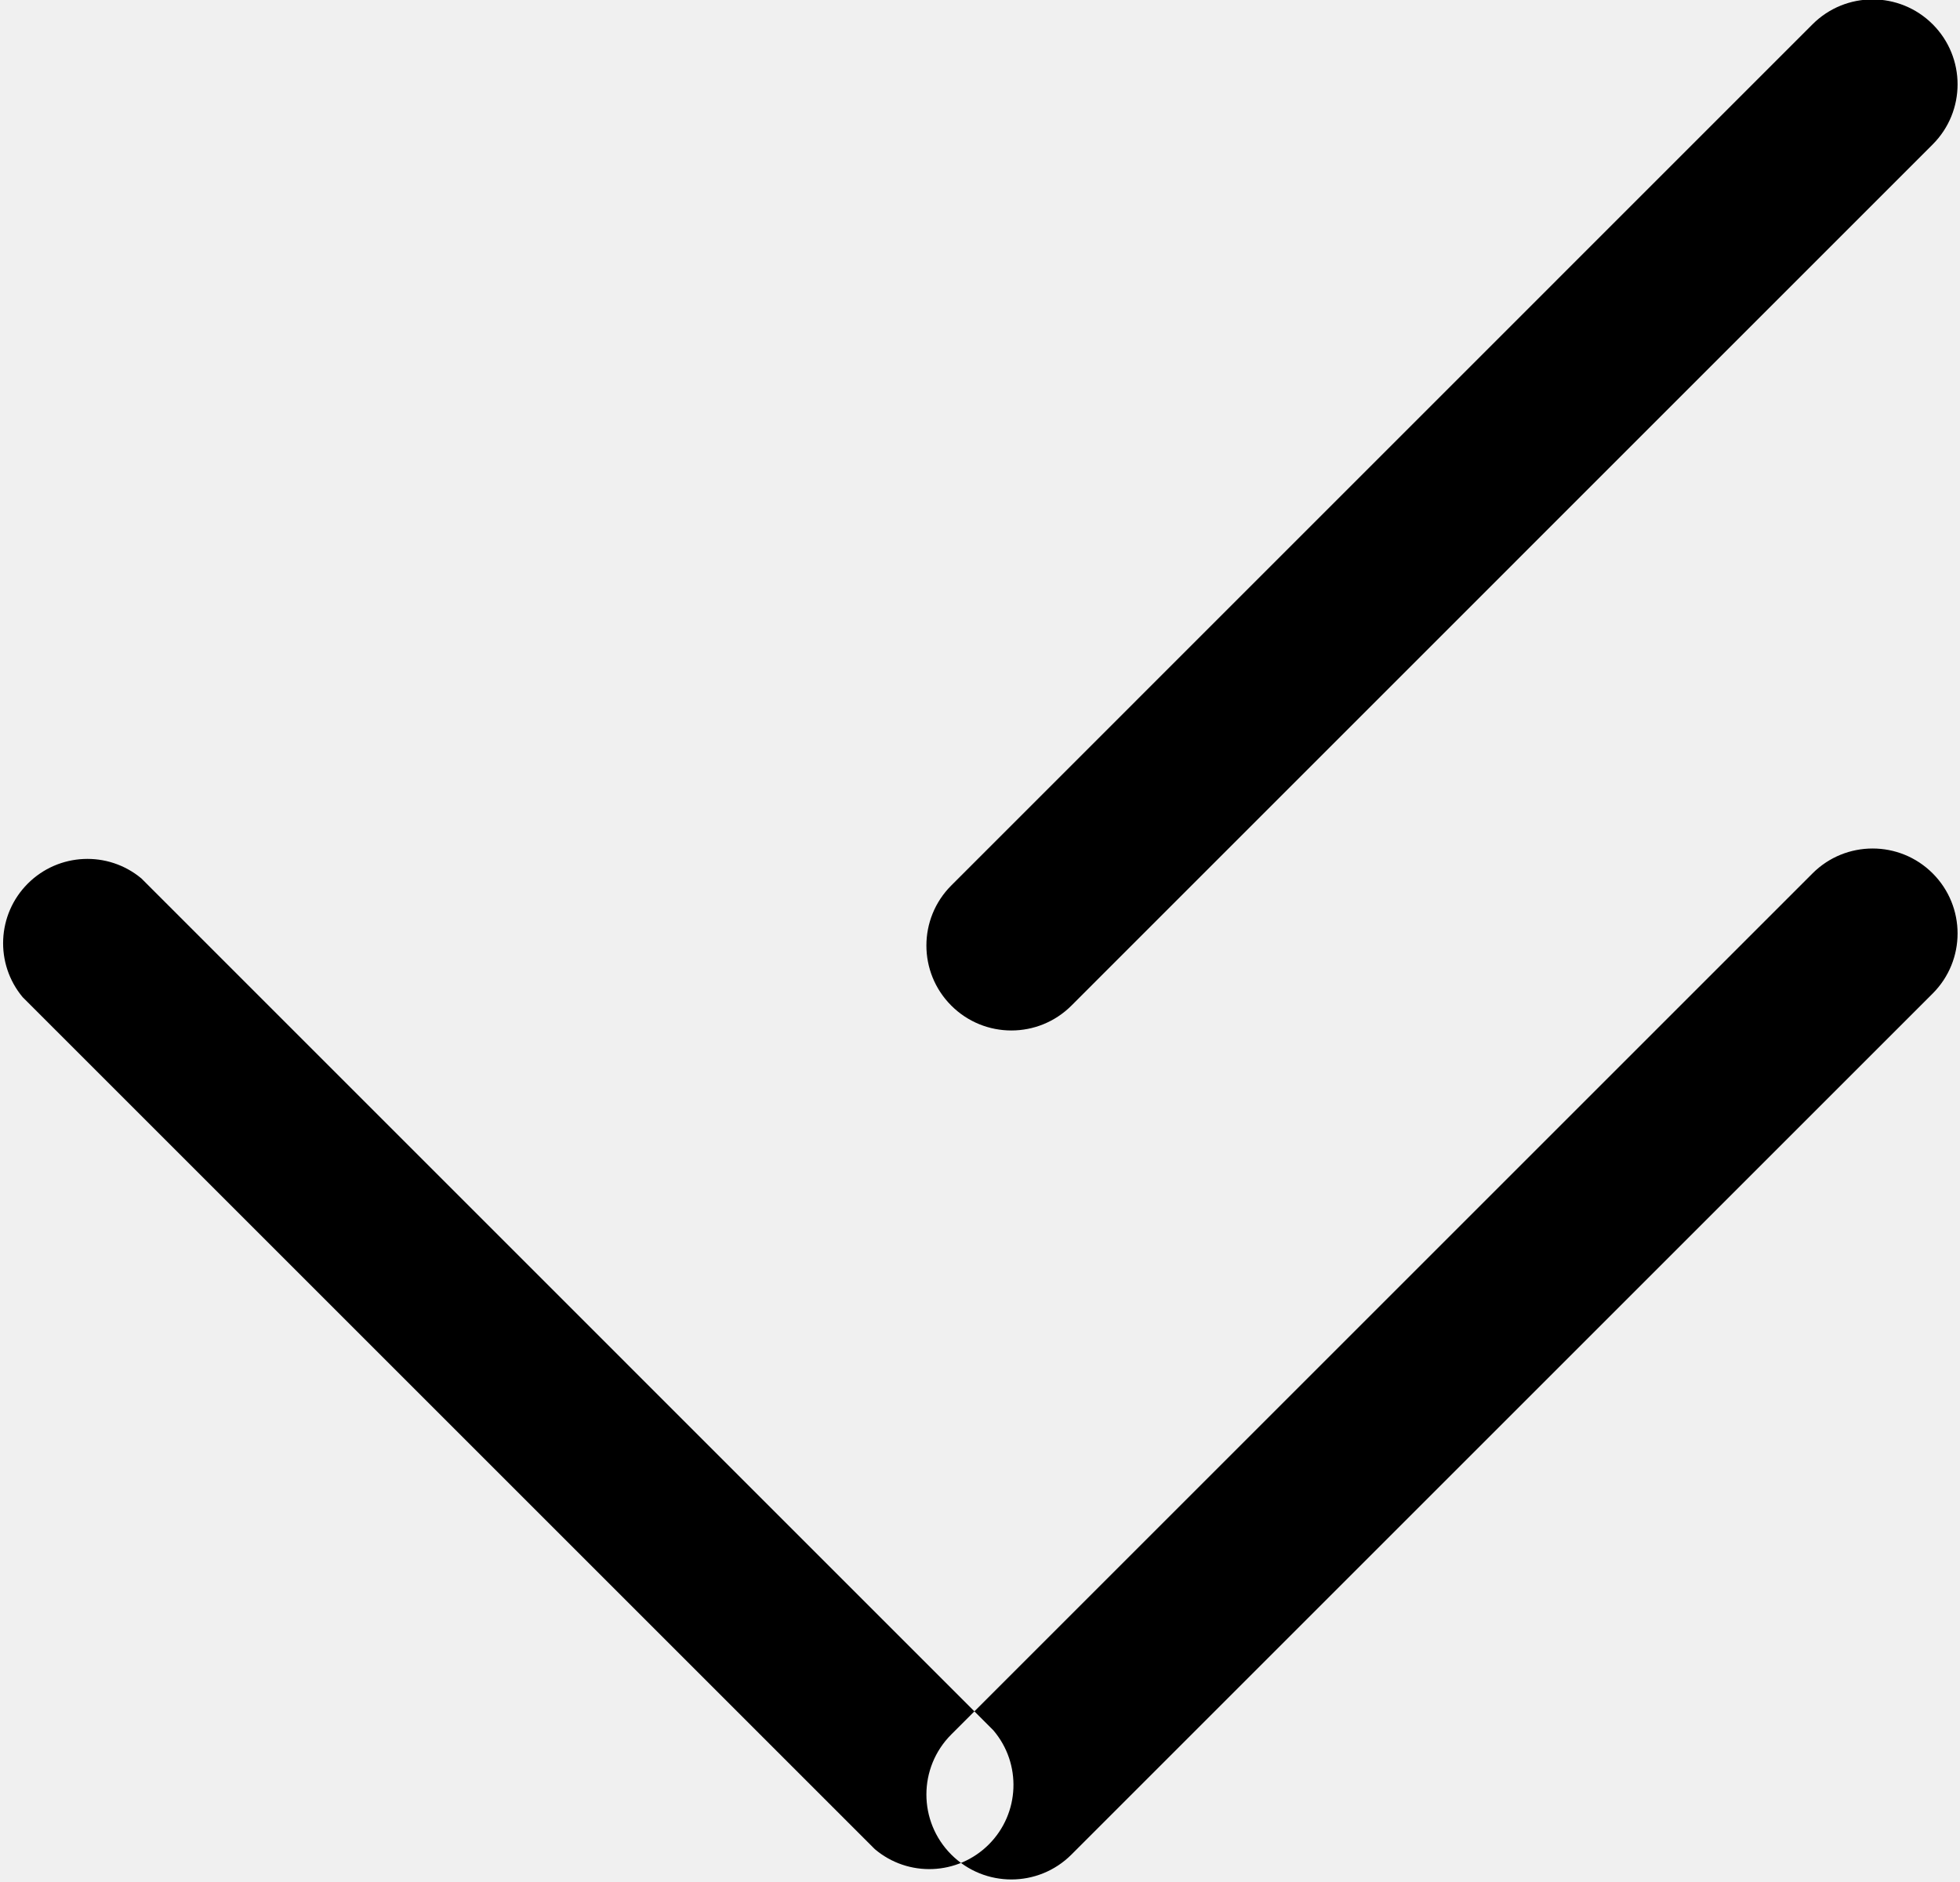
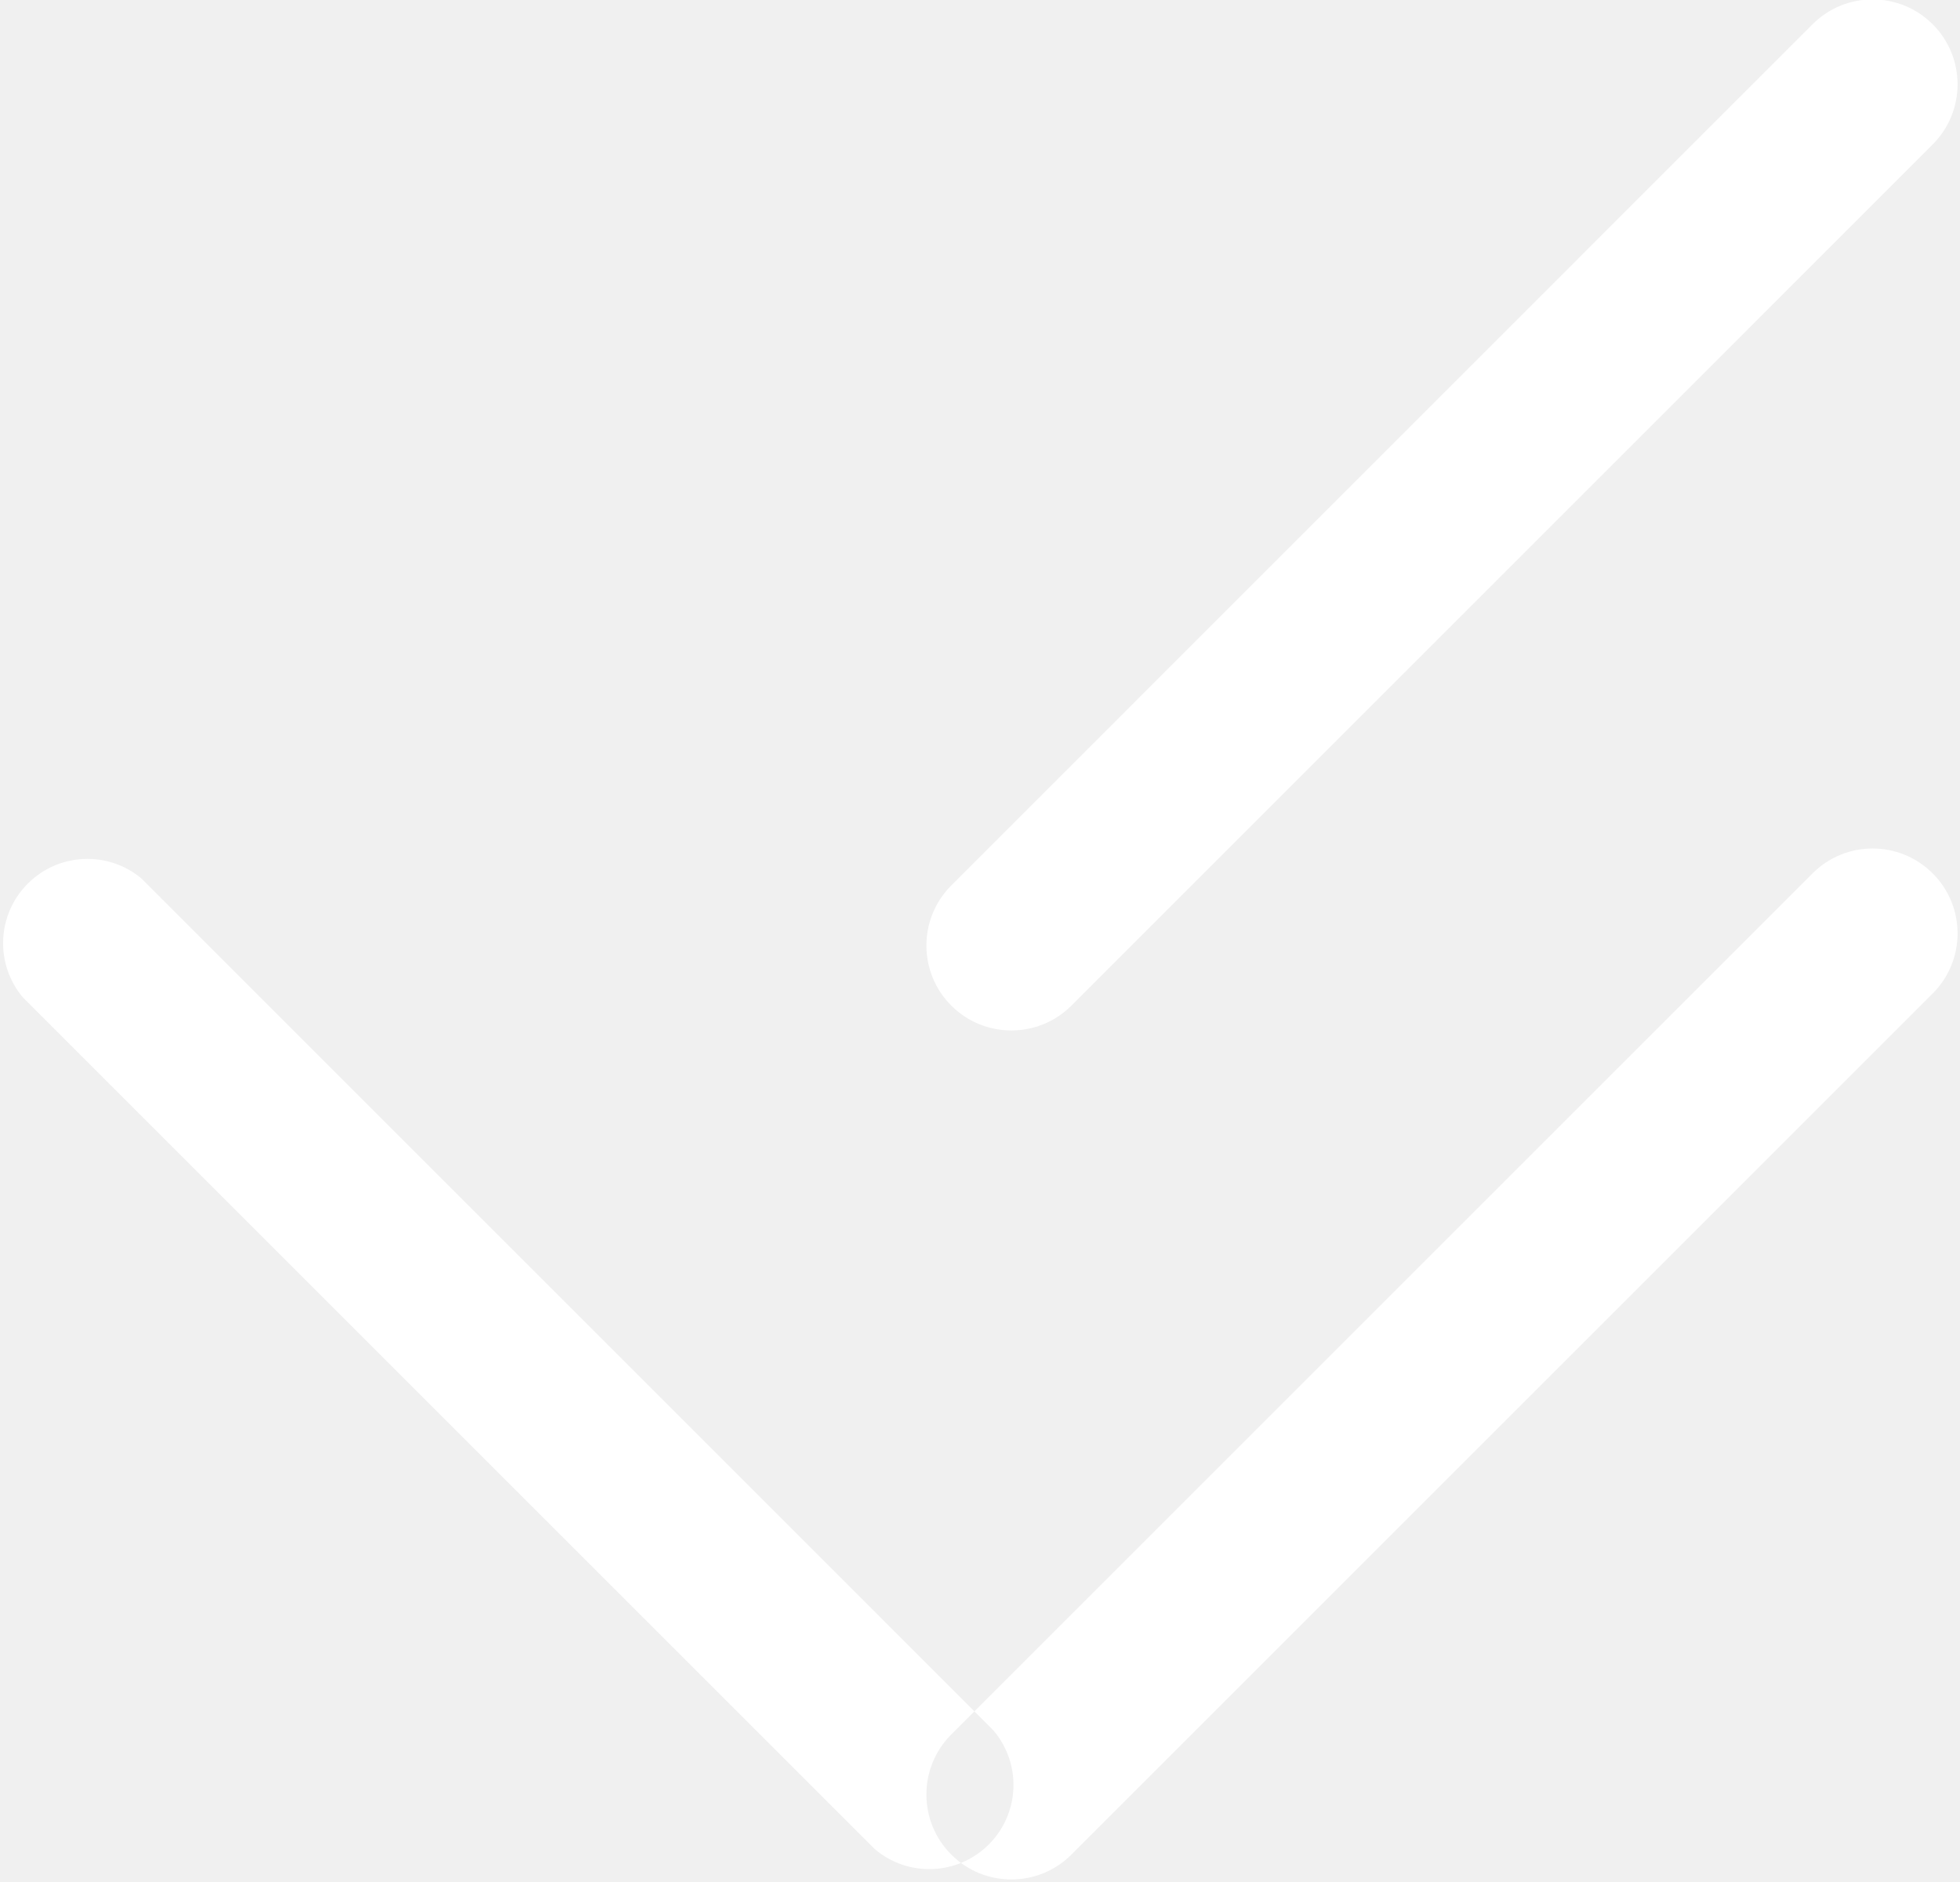
<svg xmlns="http://www.w3.org/2000/svg" width="18.156" height="17.437" viewBox="0 0 18.156 17.437">
-   <path d="M160.281,530.258l7.978-7.978a0.787,0.787,0,0,1,1.113,1.113l-7.978,7.978A0.787,0.787,0,0,1,160.281,530.258Zm0.39-.038-7.892-7.893a0.781,0.781,0,0,0-1.1,1.1l7.893,7.893A0.78,0.78,0,0,0,160.671,530.22Zm-0.39-7.828,7.978-7.979a0.787,0.787,0,1,1,1.113,1.113l-7.978,7.979A0.787,0.787,0,0,1,160.281,522.392Z" transform="translate(-151.469 -514.188)" />
+   <path fill="#ffffff" d="M160.281,530.258l7.978-7.978a0.787,0.787,0,0,1,1.113,1.113l-7.978,7.978A0.787,0.787,0,0,1,160.281,530.258Zm0.39-.038-7.892-7.893a0.781,0.781,0,0,0-1.1,1.1l7.893,7.893A0.78,0.78,0,0,0,160.671,530.22Zm-0.39-7.828,7.978-7.979a0.787,0.787,0,1,1,1.113,1.113l-7.978,7.979A0.787,0.787,0,0,1,160.281,522.392Z" transform="translate(-151.469 -514.188)" />
</svg>
